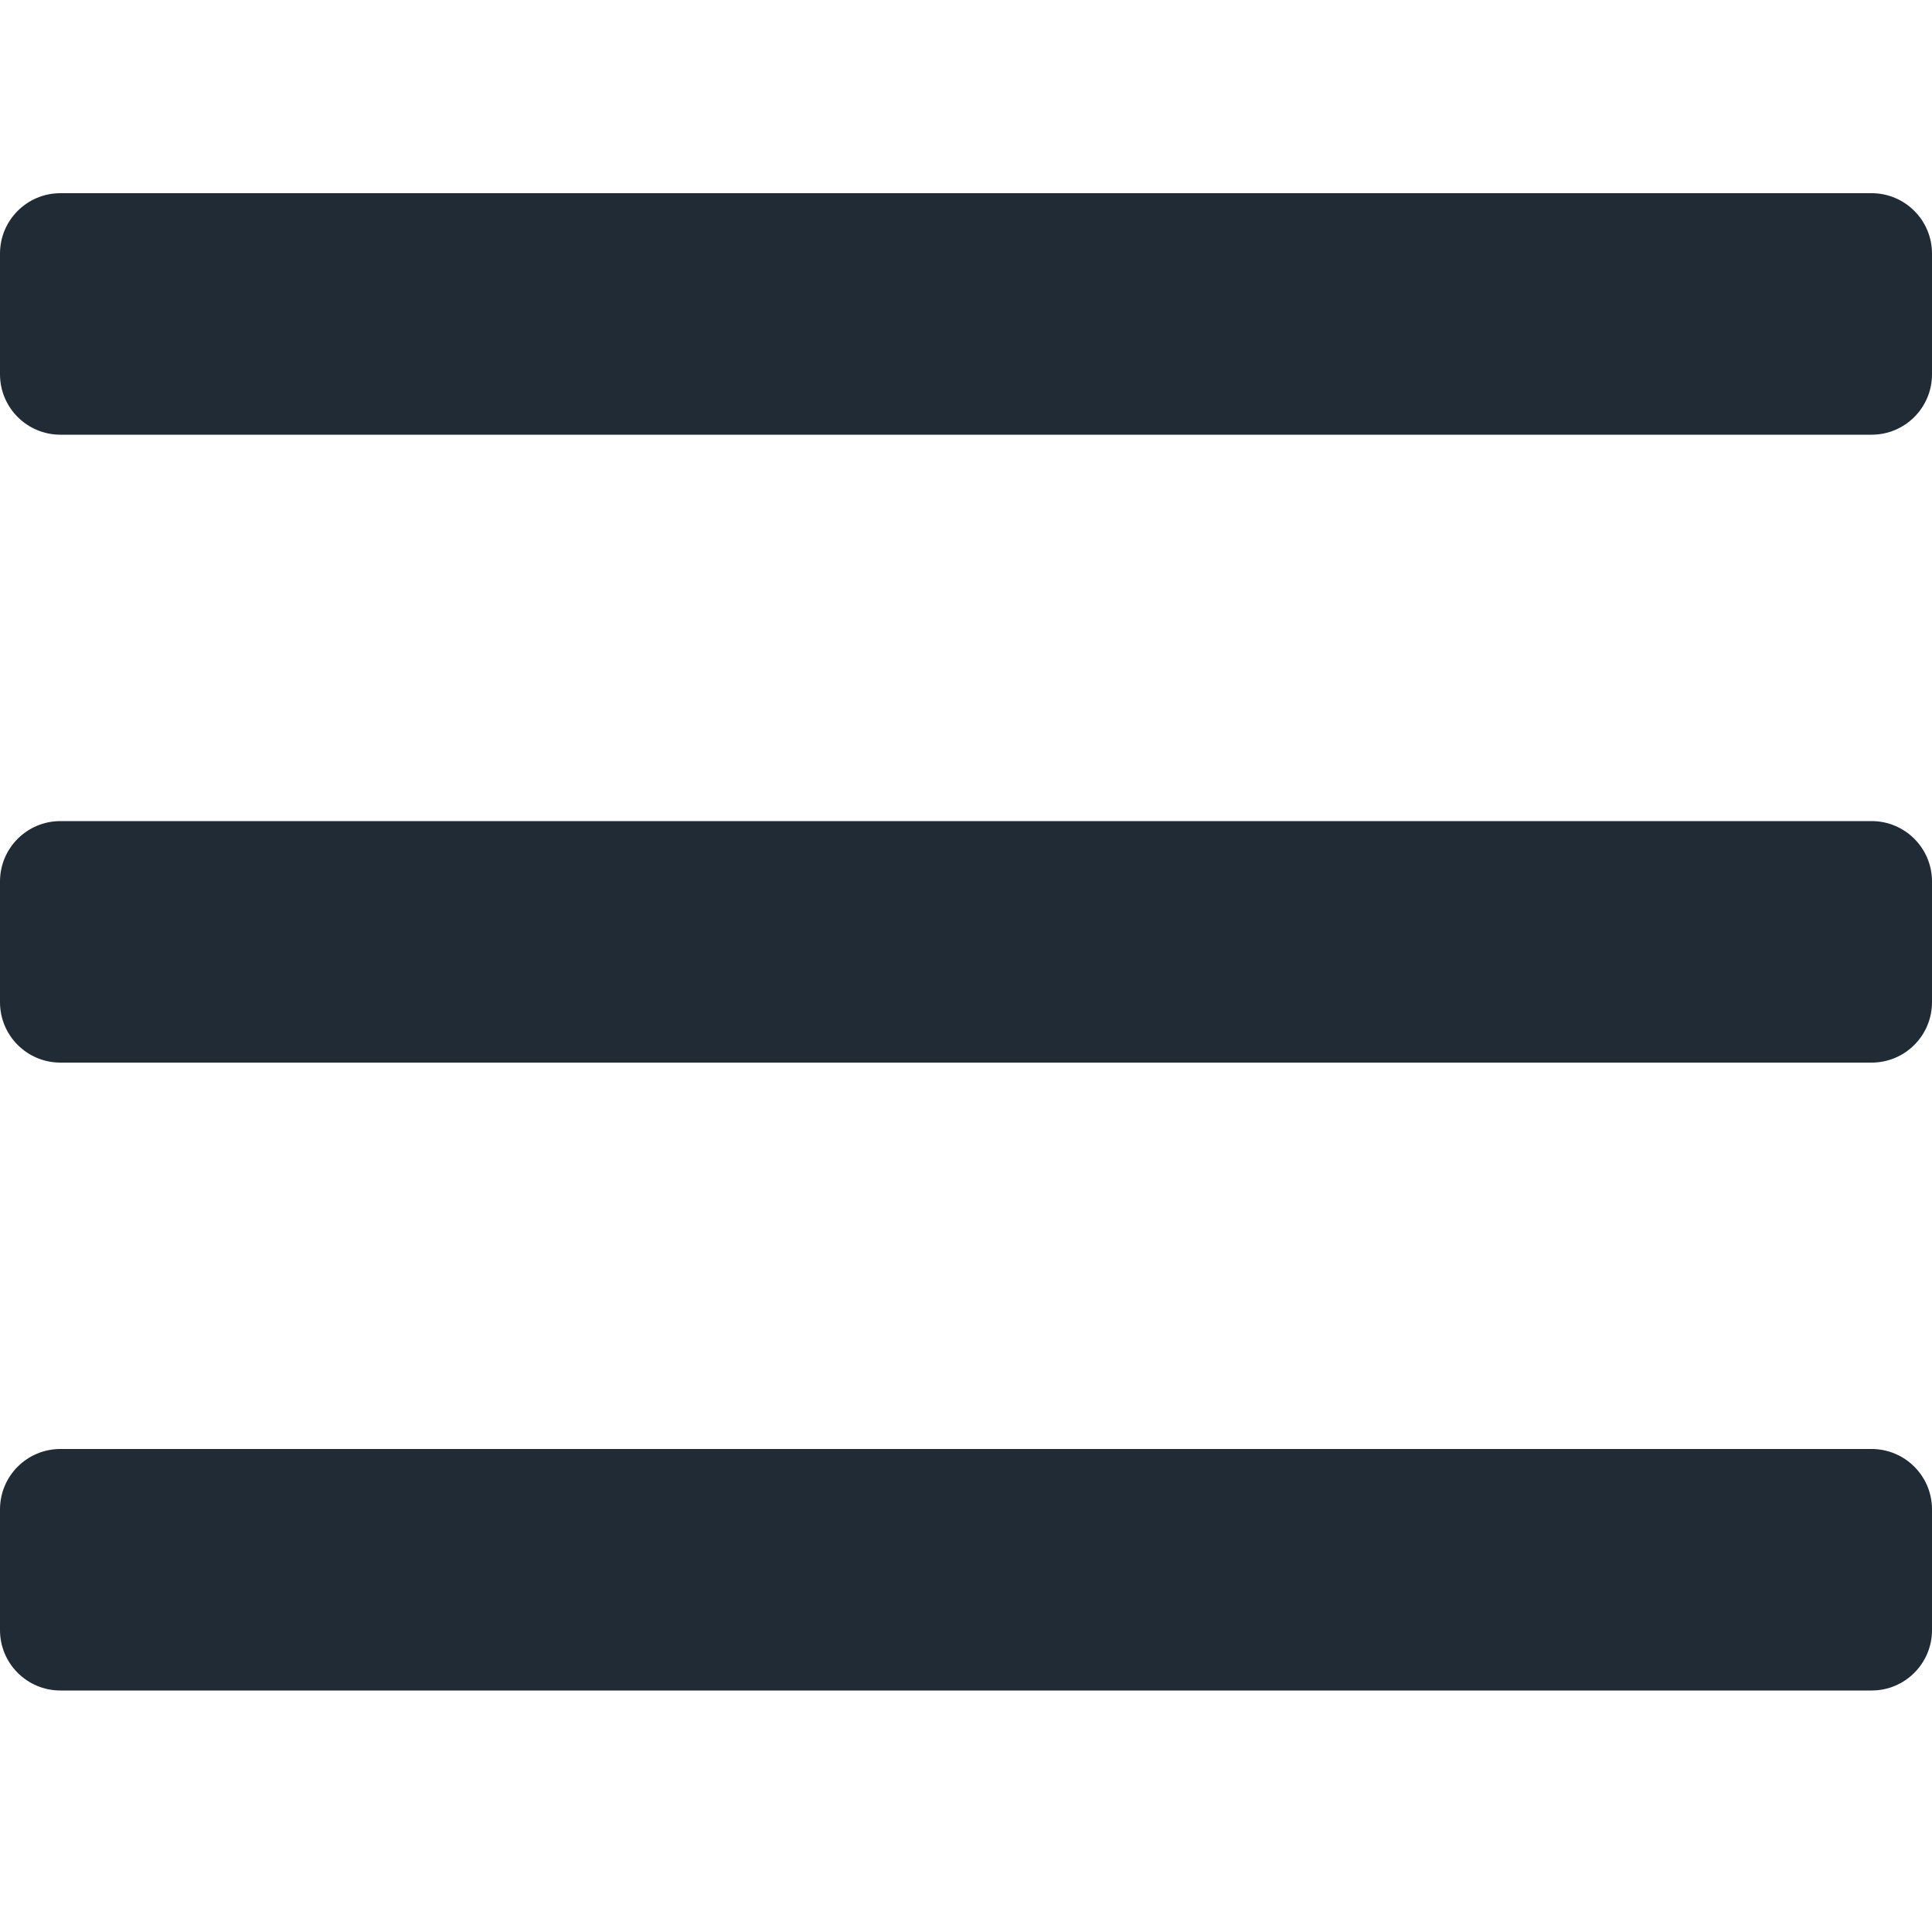
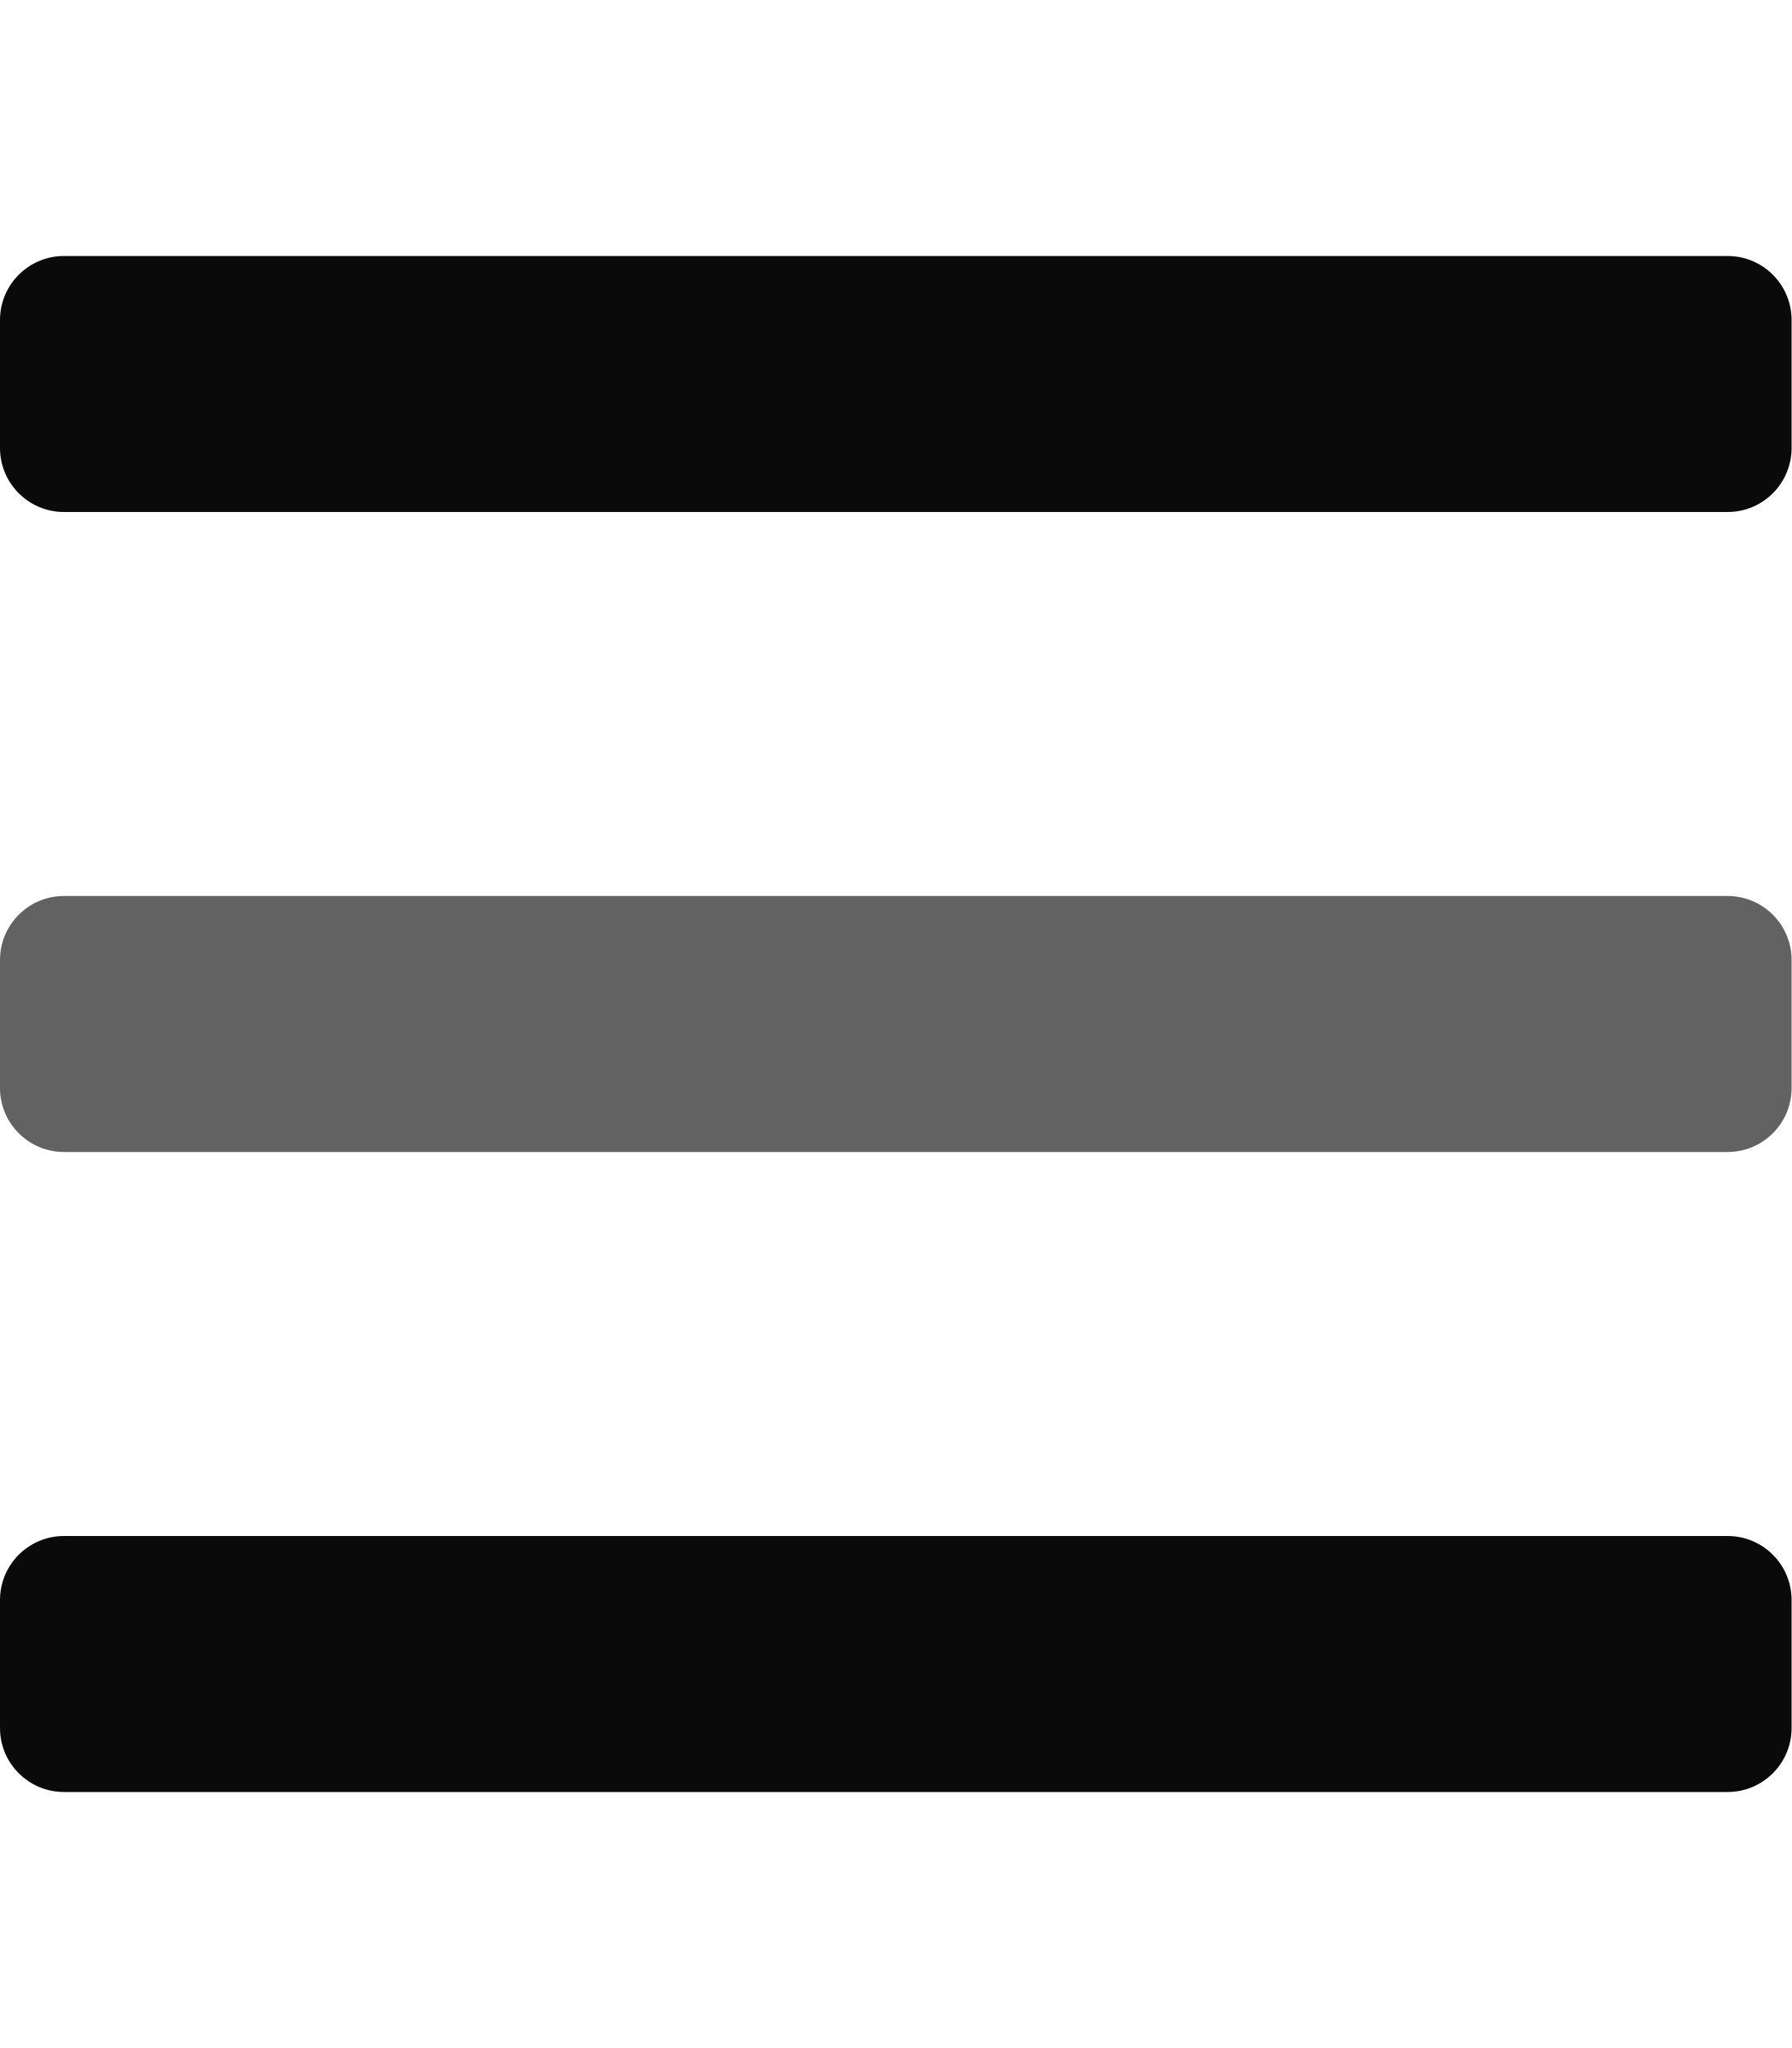
- <svg xmlns="http://www.w3.org/2000/svg" fill="none" viewBox="0 0 16 16">
-   <defs />
-   <path fill="#212B36" fill-rule="evenodd" d="M15.5 1.6H.5a.5.5 0 00-.5.5v1a.5.5 0 00.5.5h15a.5.5 0 00.5-.5v-1a.5.5 0 00-.5-.5zm0 10.4H.5a.5.5 0 00-.5.5v1a.5.5 0 00.5.5h15a.5.5 0 00.5-.5v-1a.5.5 0 00-.5-.5zm.5-3.7v-1a.5.5 0 00-.5-.5H.5a.5.5 0 00-.5.5v1a.5.5 0 00.5.5h15a.5.5 0 00.5-.5z" clip-rule="evenodd" />
+ <svg xmlns="http://www.w3.org/2000/svg" viewBox="0 0 448 512">
+   <g>
+     <path fill="#626262" d="M16 288h416a16 16 0 0 0 16-16v-32a16 16 0 0 0-16-16H16a16 16 0 0 0-16 16v32a16 16 0 0 0 16 16z" />
+     <path fill="#0a0a0a" d="M432 384H16a16 16 0 0 0-16 16v32a16 16 0 0 0 16 16h416a16 16 0 0 0 16-16v-32a16 16 0 0 0-16-16zm0-320H16A16 16 0 0 0 0 80v32a16 16 0 0 0 16 16h416a16 16 0 0 0 16-16V80a16 16 0 0 0-16-16z" />
+   </g>
</svg>
